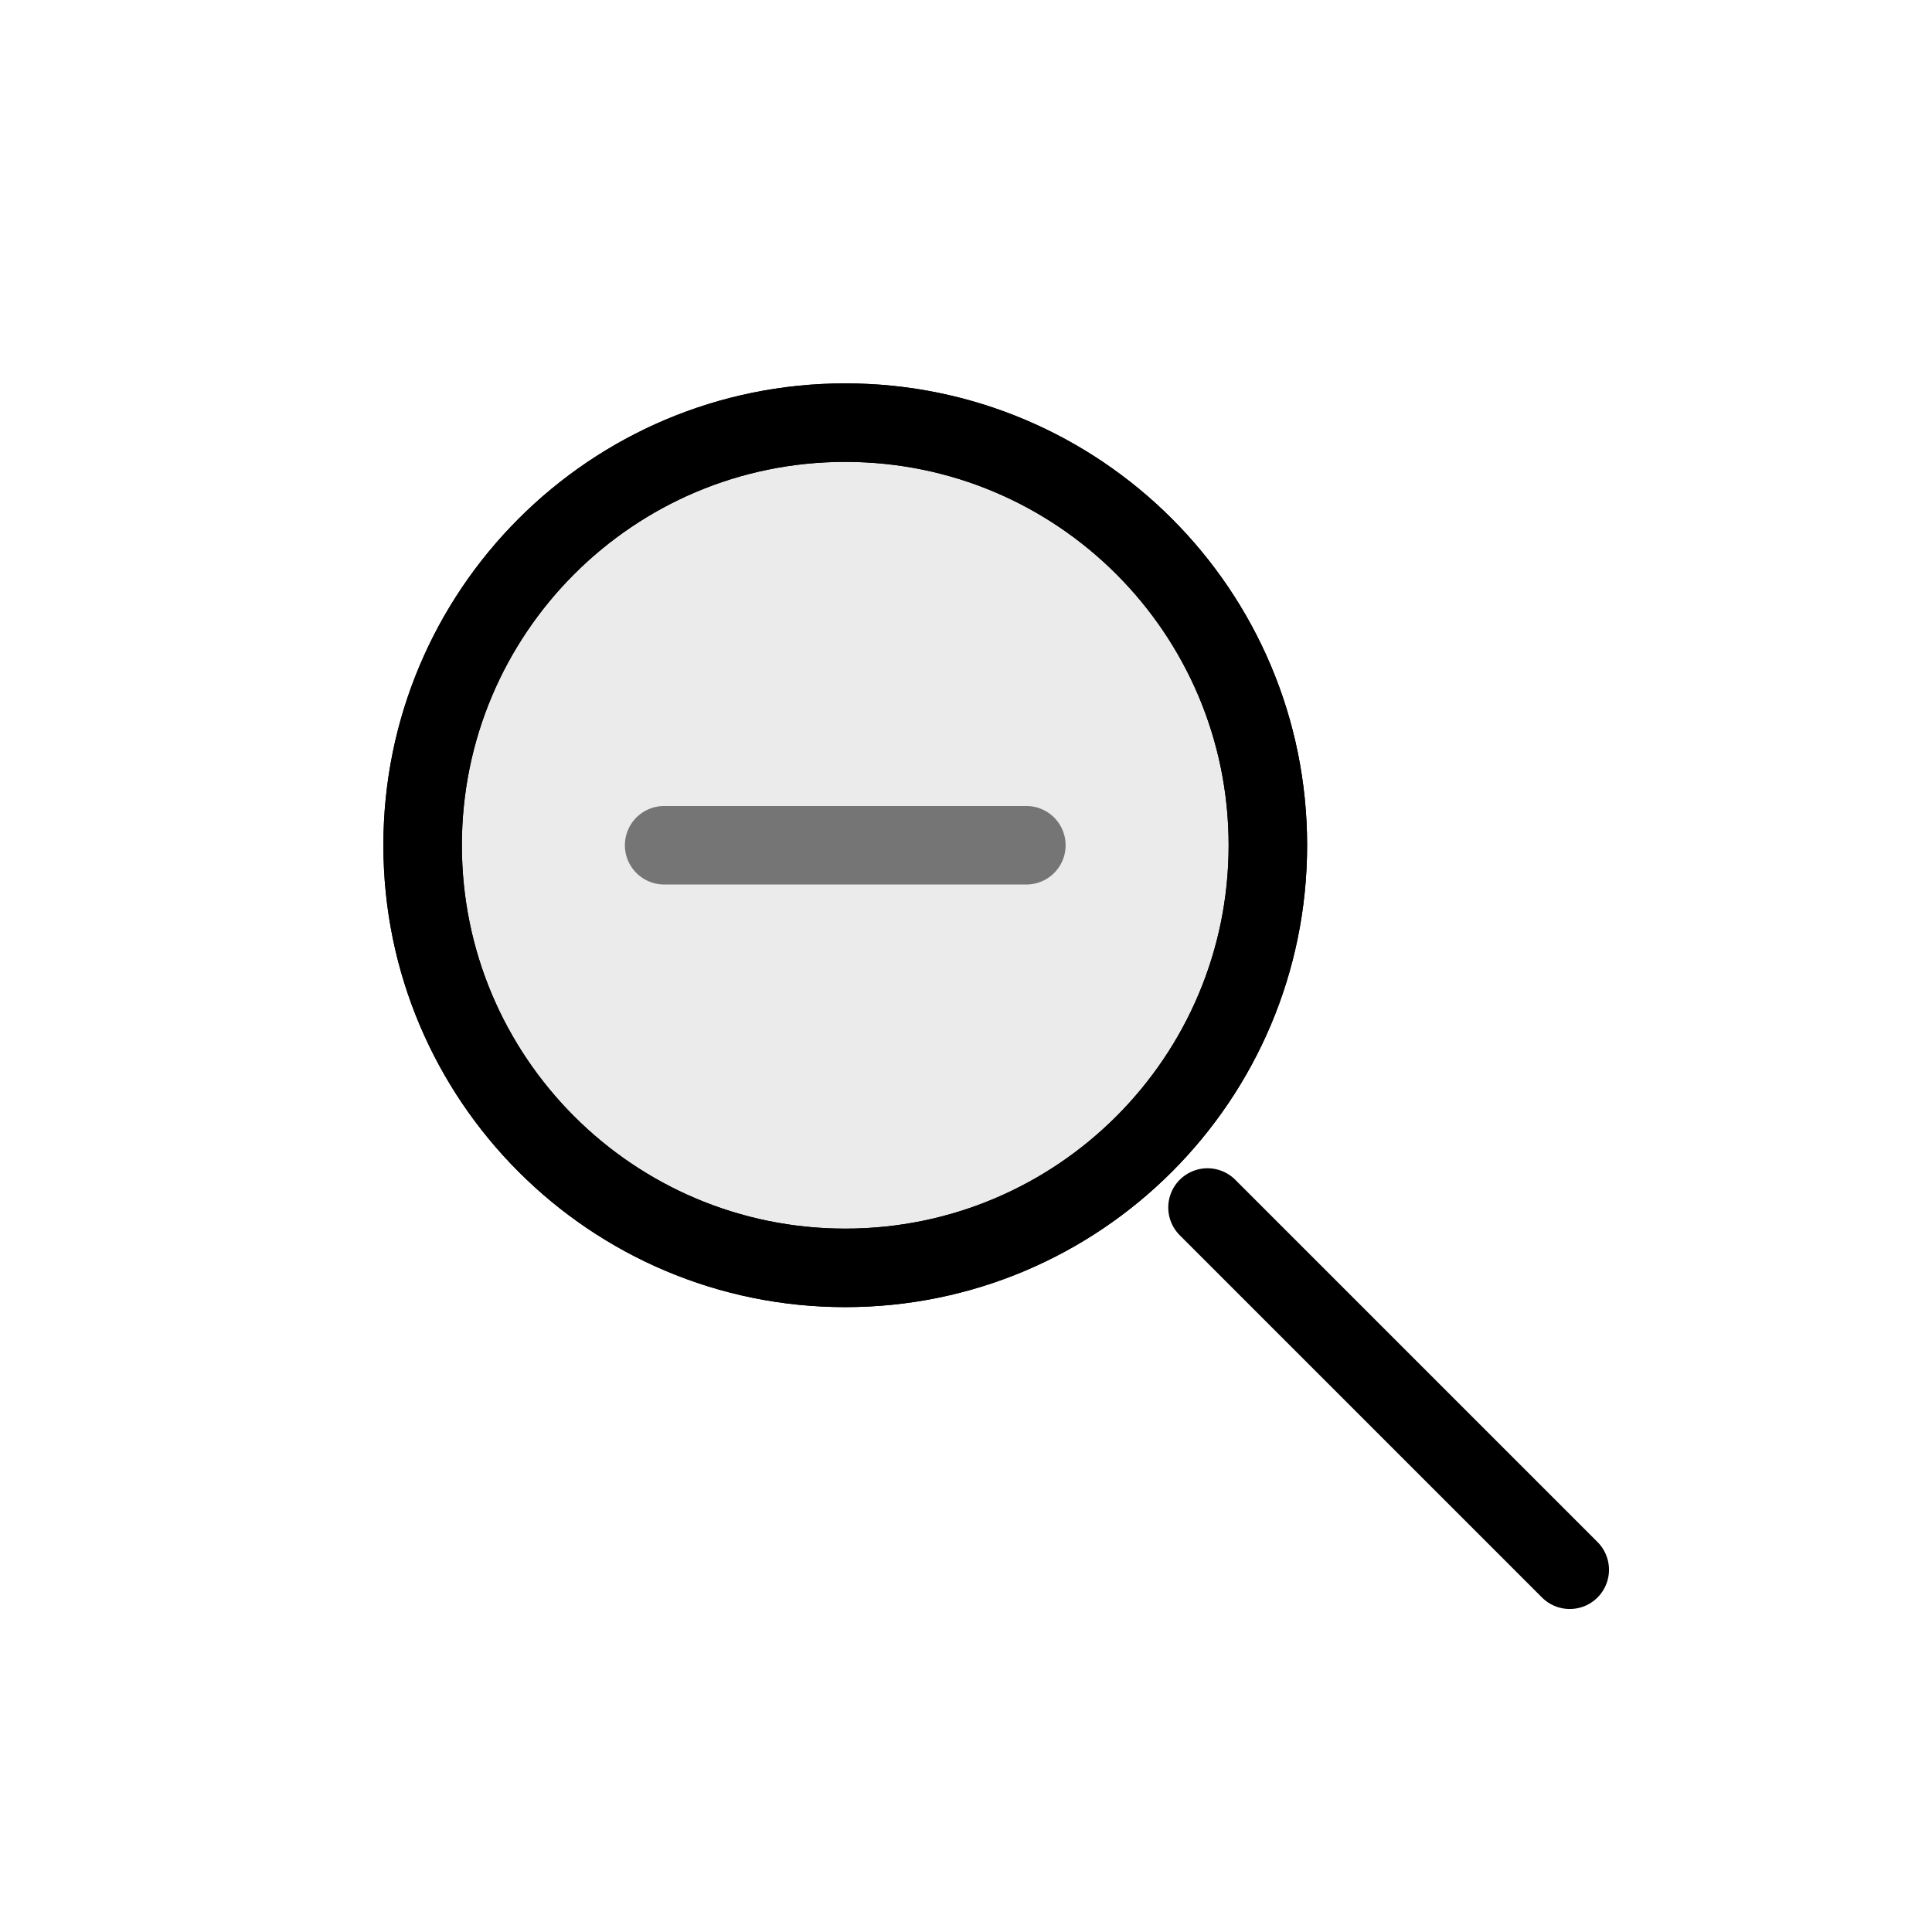
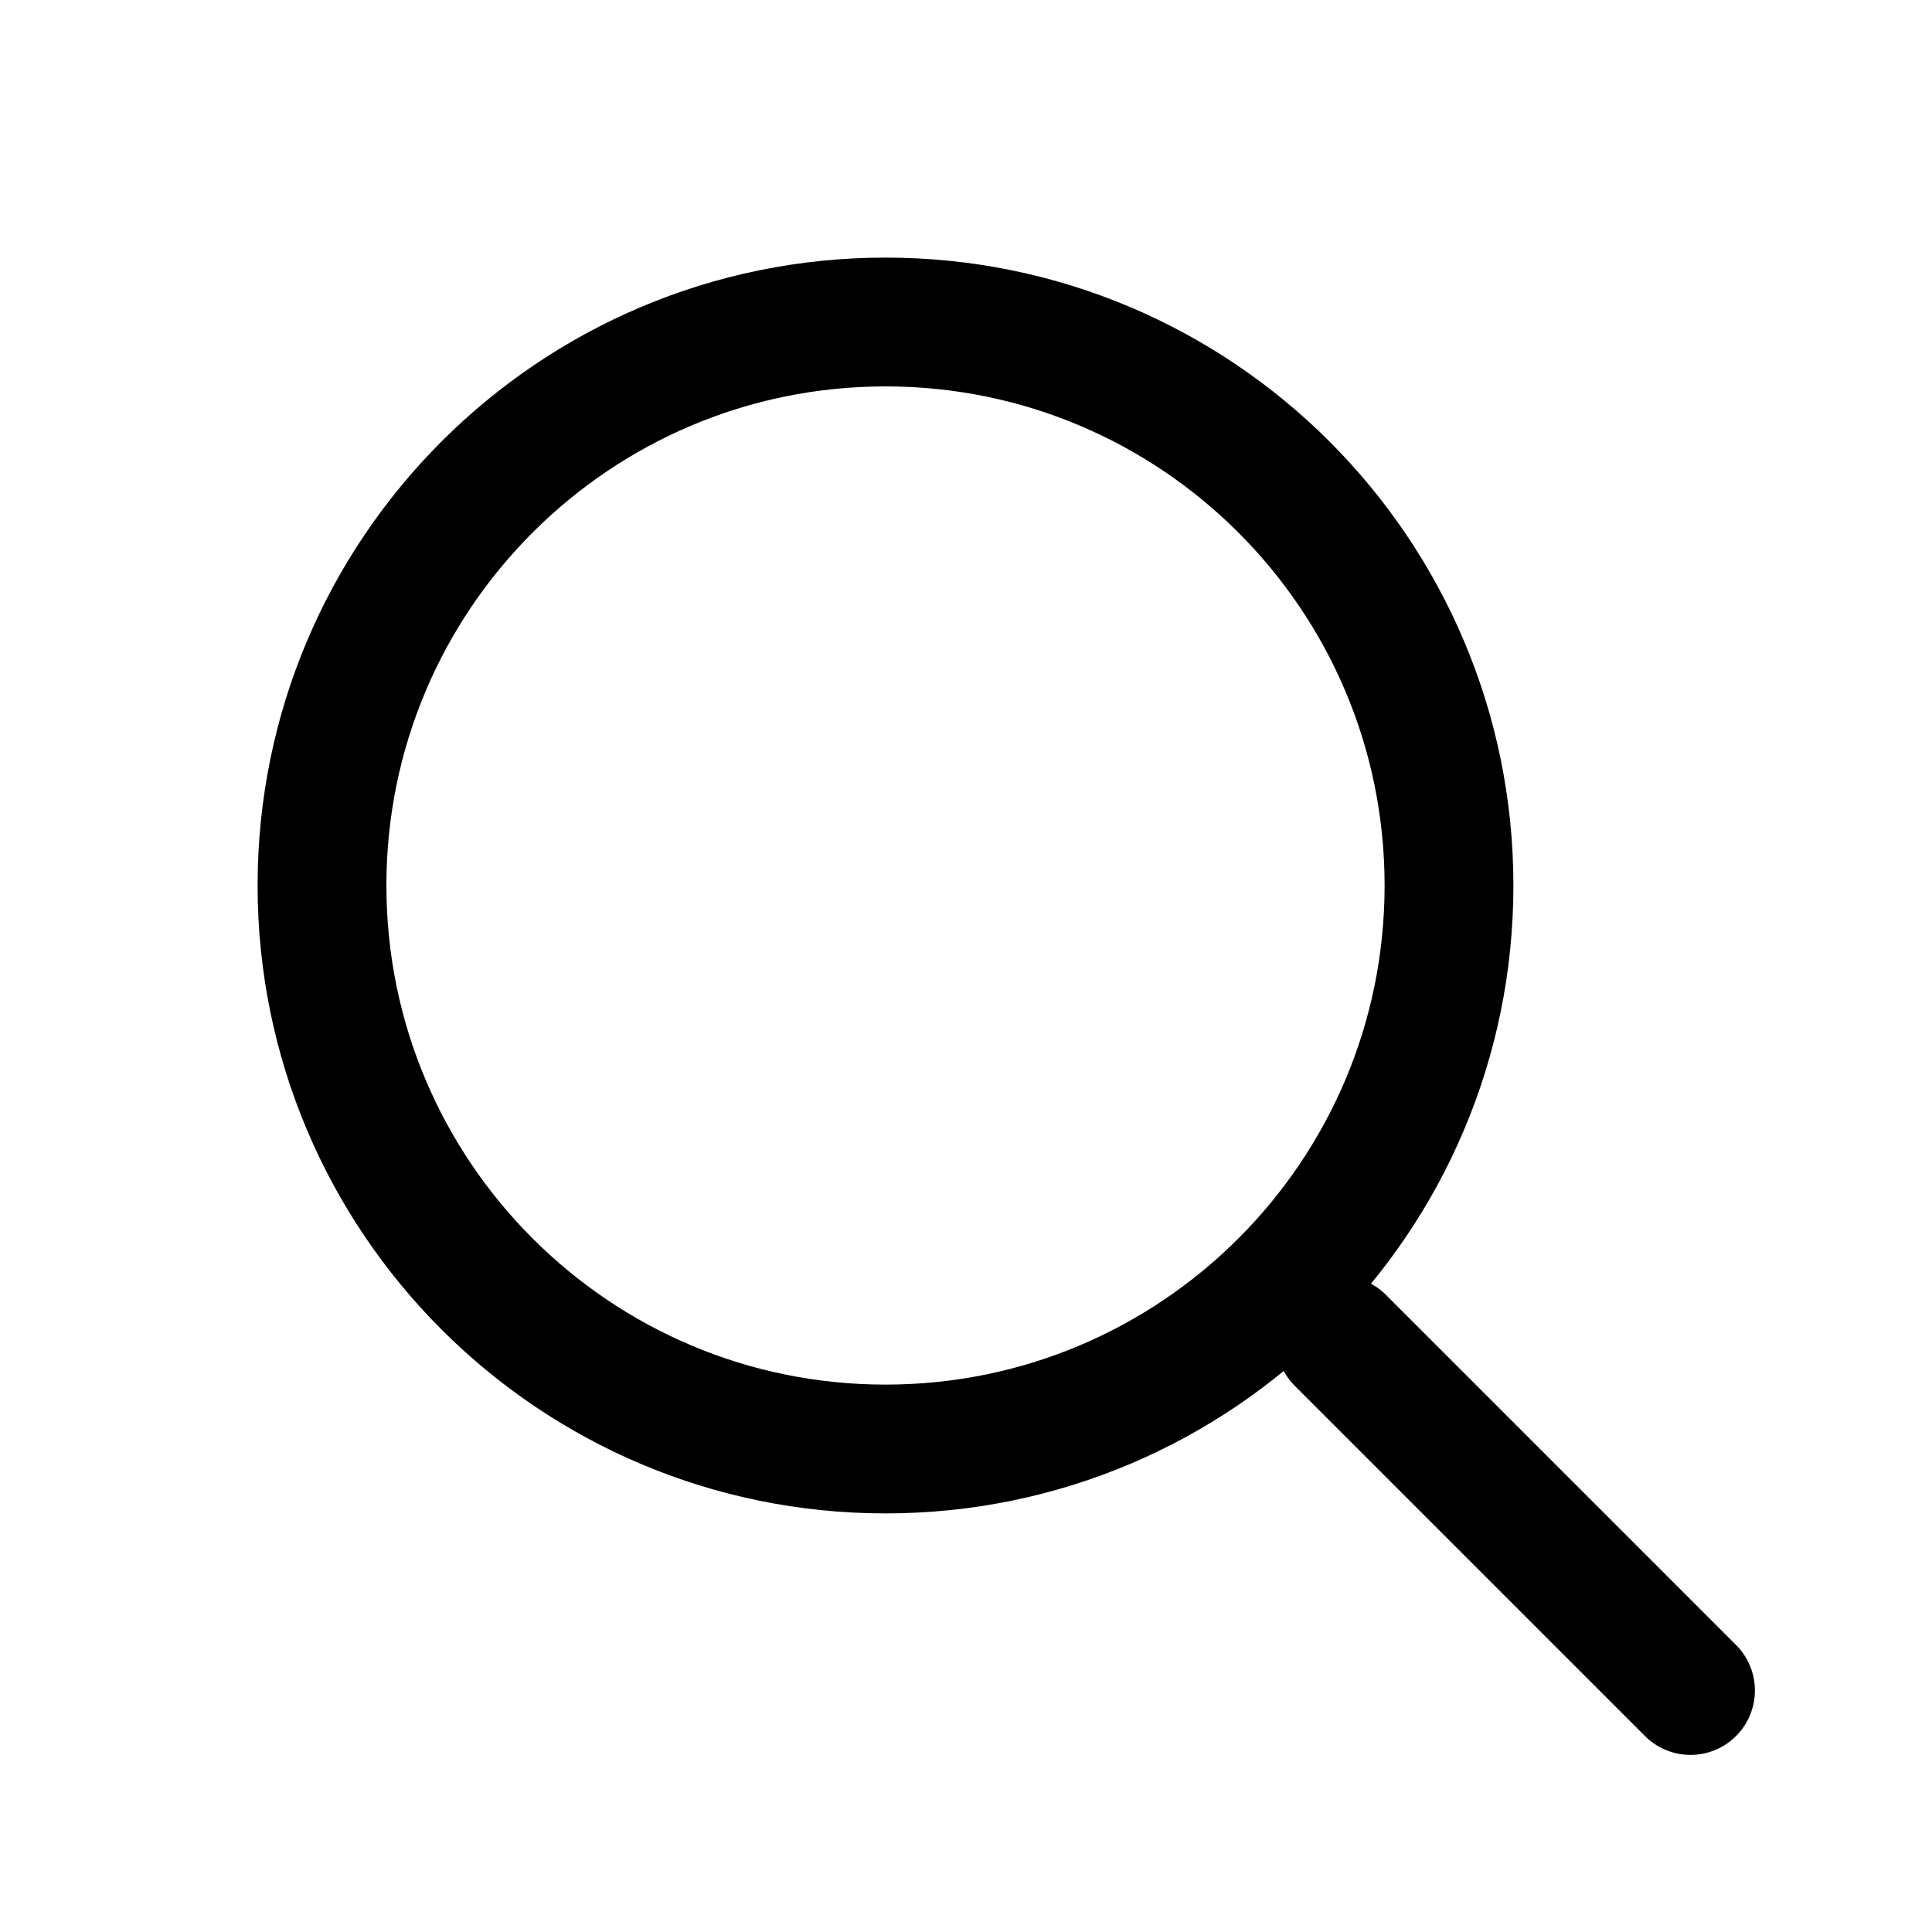
- <svg xmlns="http://www.w3.org/2000/svg" viewBox="0 0 64 64" width="64" height="64" fill="none" stroke="currentColor" stroke-width="2.6" stroke-linecap="round" stroke-linejoin="round">
-   <circle cx="28" cy="28" r="14" fill="currentColor" fill-opacity="0.08" />
-   <circle cx="28" cy="28" r="14" />
-   <path d="M40 40 L52 52" />
-   <path d="M22 28 L34 28" opacity="0.5" />
+ <svg xmlns="http://www.w3.org/2000/svg" viewBox="0 0 24 24" fill="none" stroke="black" stroke-width="1.6" stroke-linecap="round" stroke-linejoin="round">
+   <circle cx="11" cy="11" r="7" />
+   <path d="M21 21l-4.35-4.35" />
</svg>
